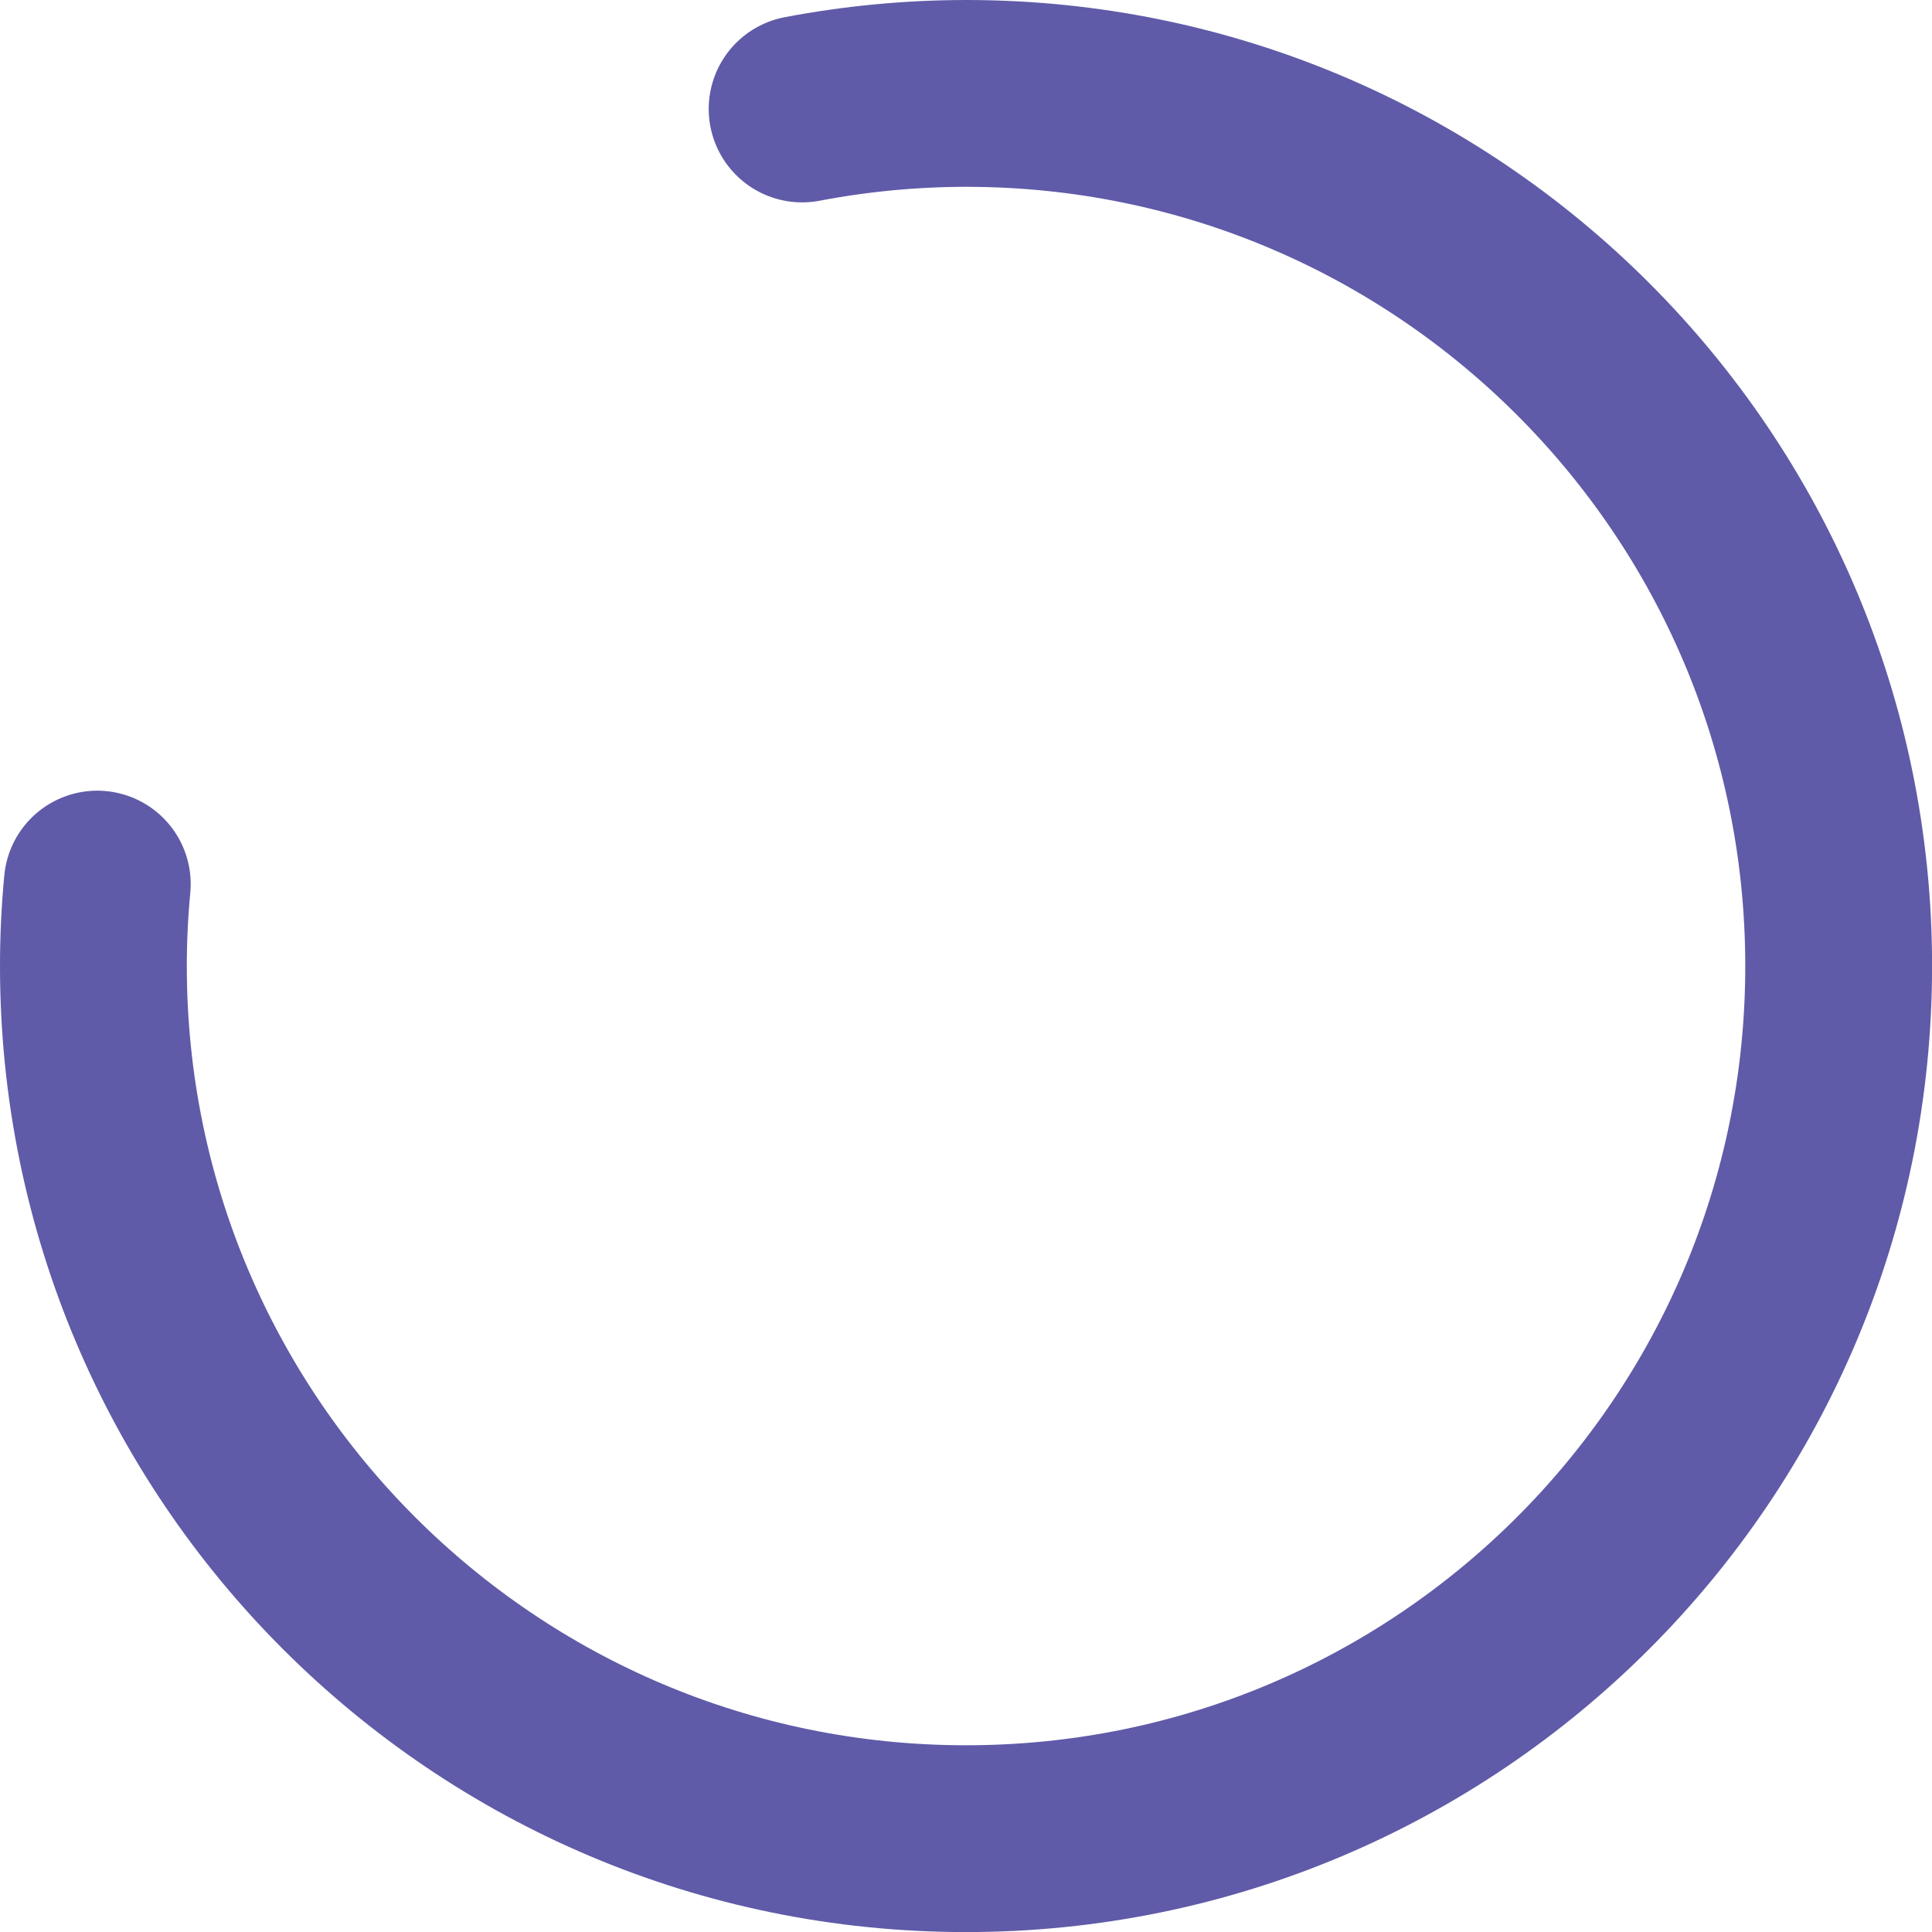
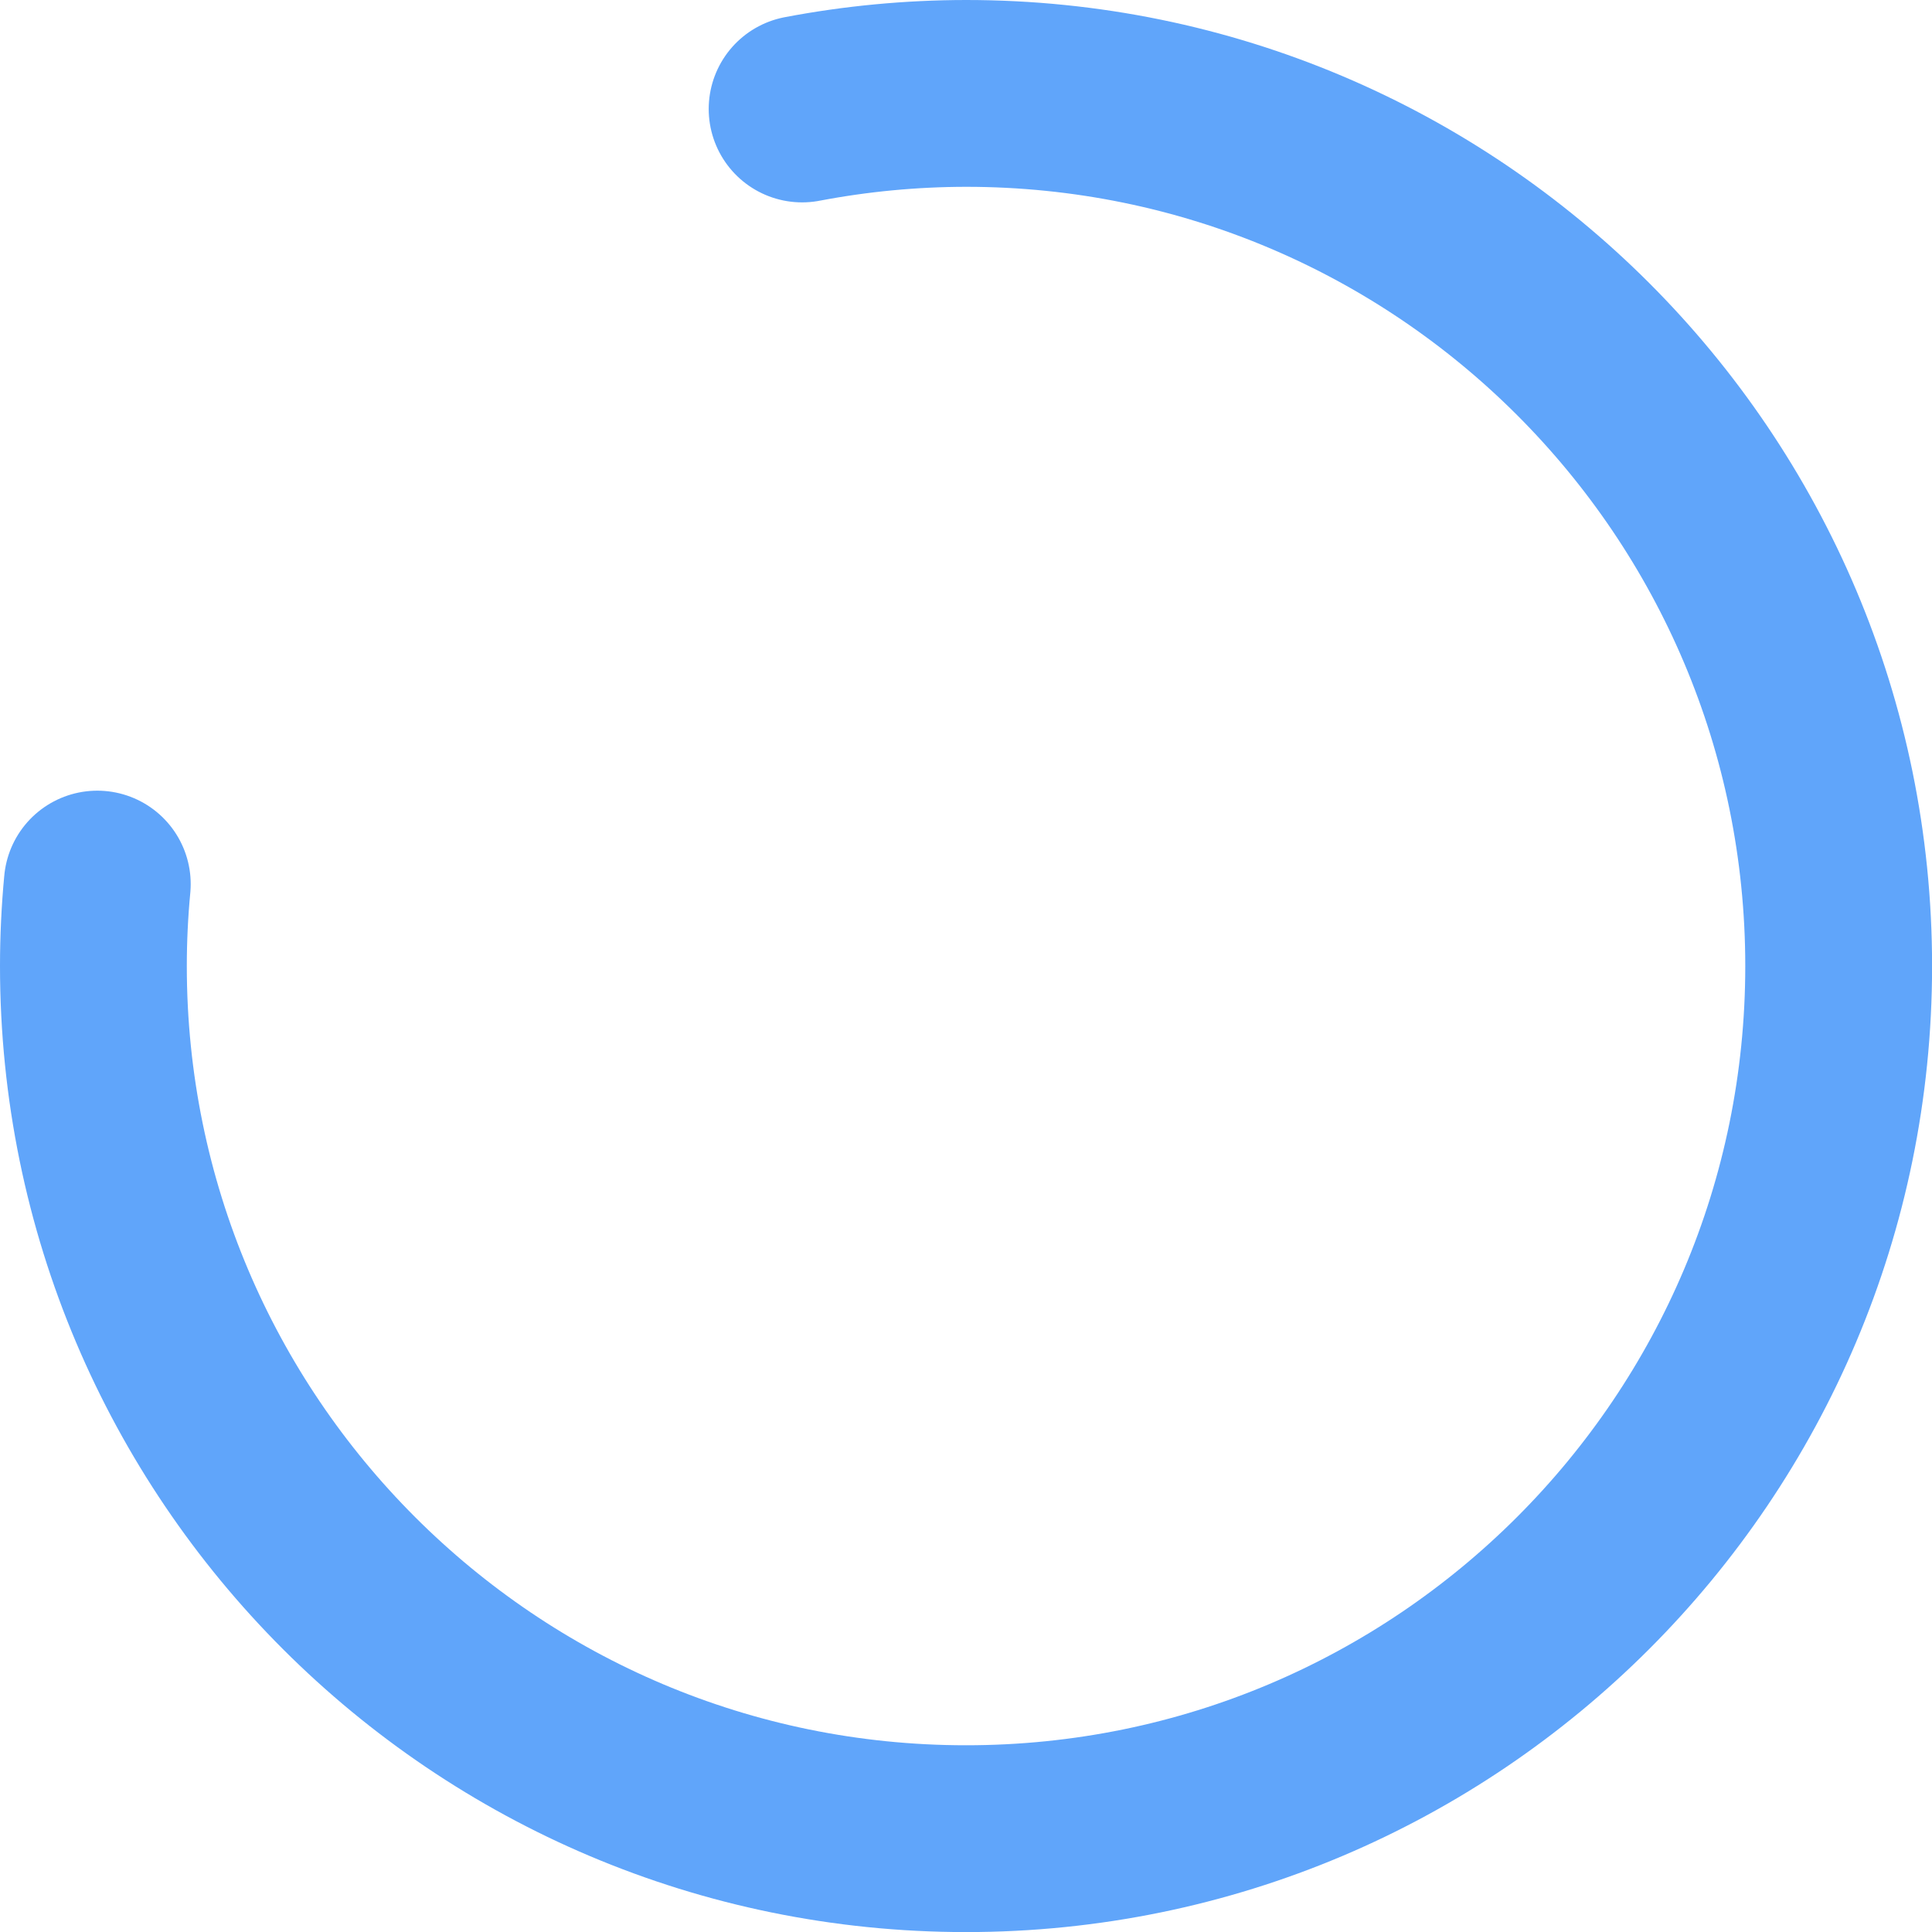
<svg xmlns="http://www.w3.org/2000/svg" viewBox="0 0 248.21 248.21">
  <defs>
-     <style>.cls-1{fill:none;stroke:#5f5ba8;stroke-linecap:round;stroke-linejoin:round;stroke-width:24px;}</style>
+     <style>.cls-1{fill:none;stroke:#60a5fa;stroke-linecap:round;stroke-linejoin:round;stroke-width:24px;}</style>
  </defs>
  <g id="Layer_2" data-name="Layer 2">
    <g id="Layer_1-2" data-name="Layer 1">
      <path class="cls-1" d="M12.5,113.58c-.33,3.47-.5,7-.5,10.53A112.11,112.11,0,1,0,124.11,12a113.24,113.24,0,0,0-21.06,2" />
    </g>
  </g>
</svg>
